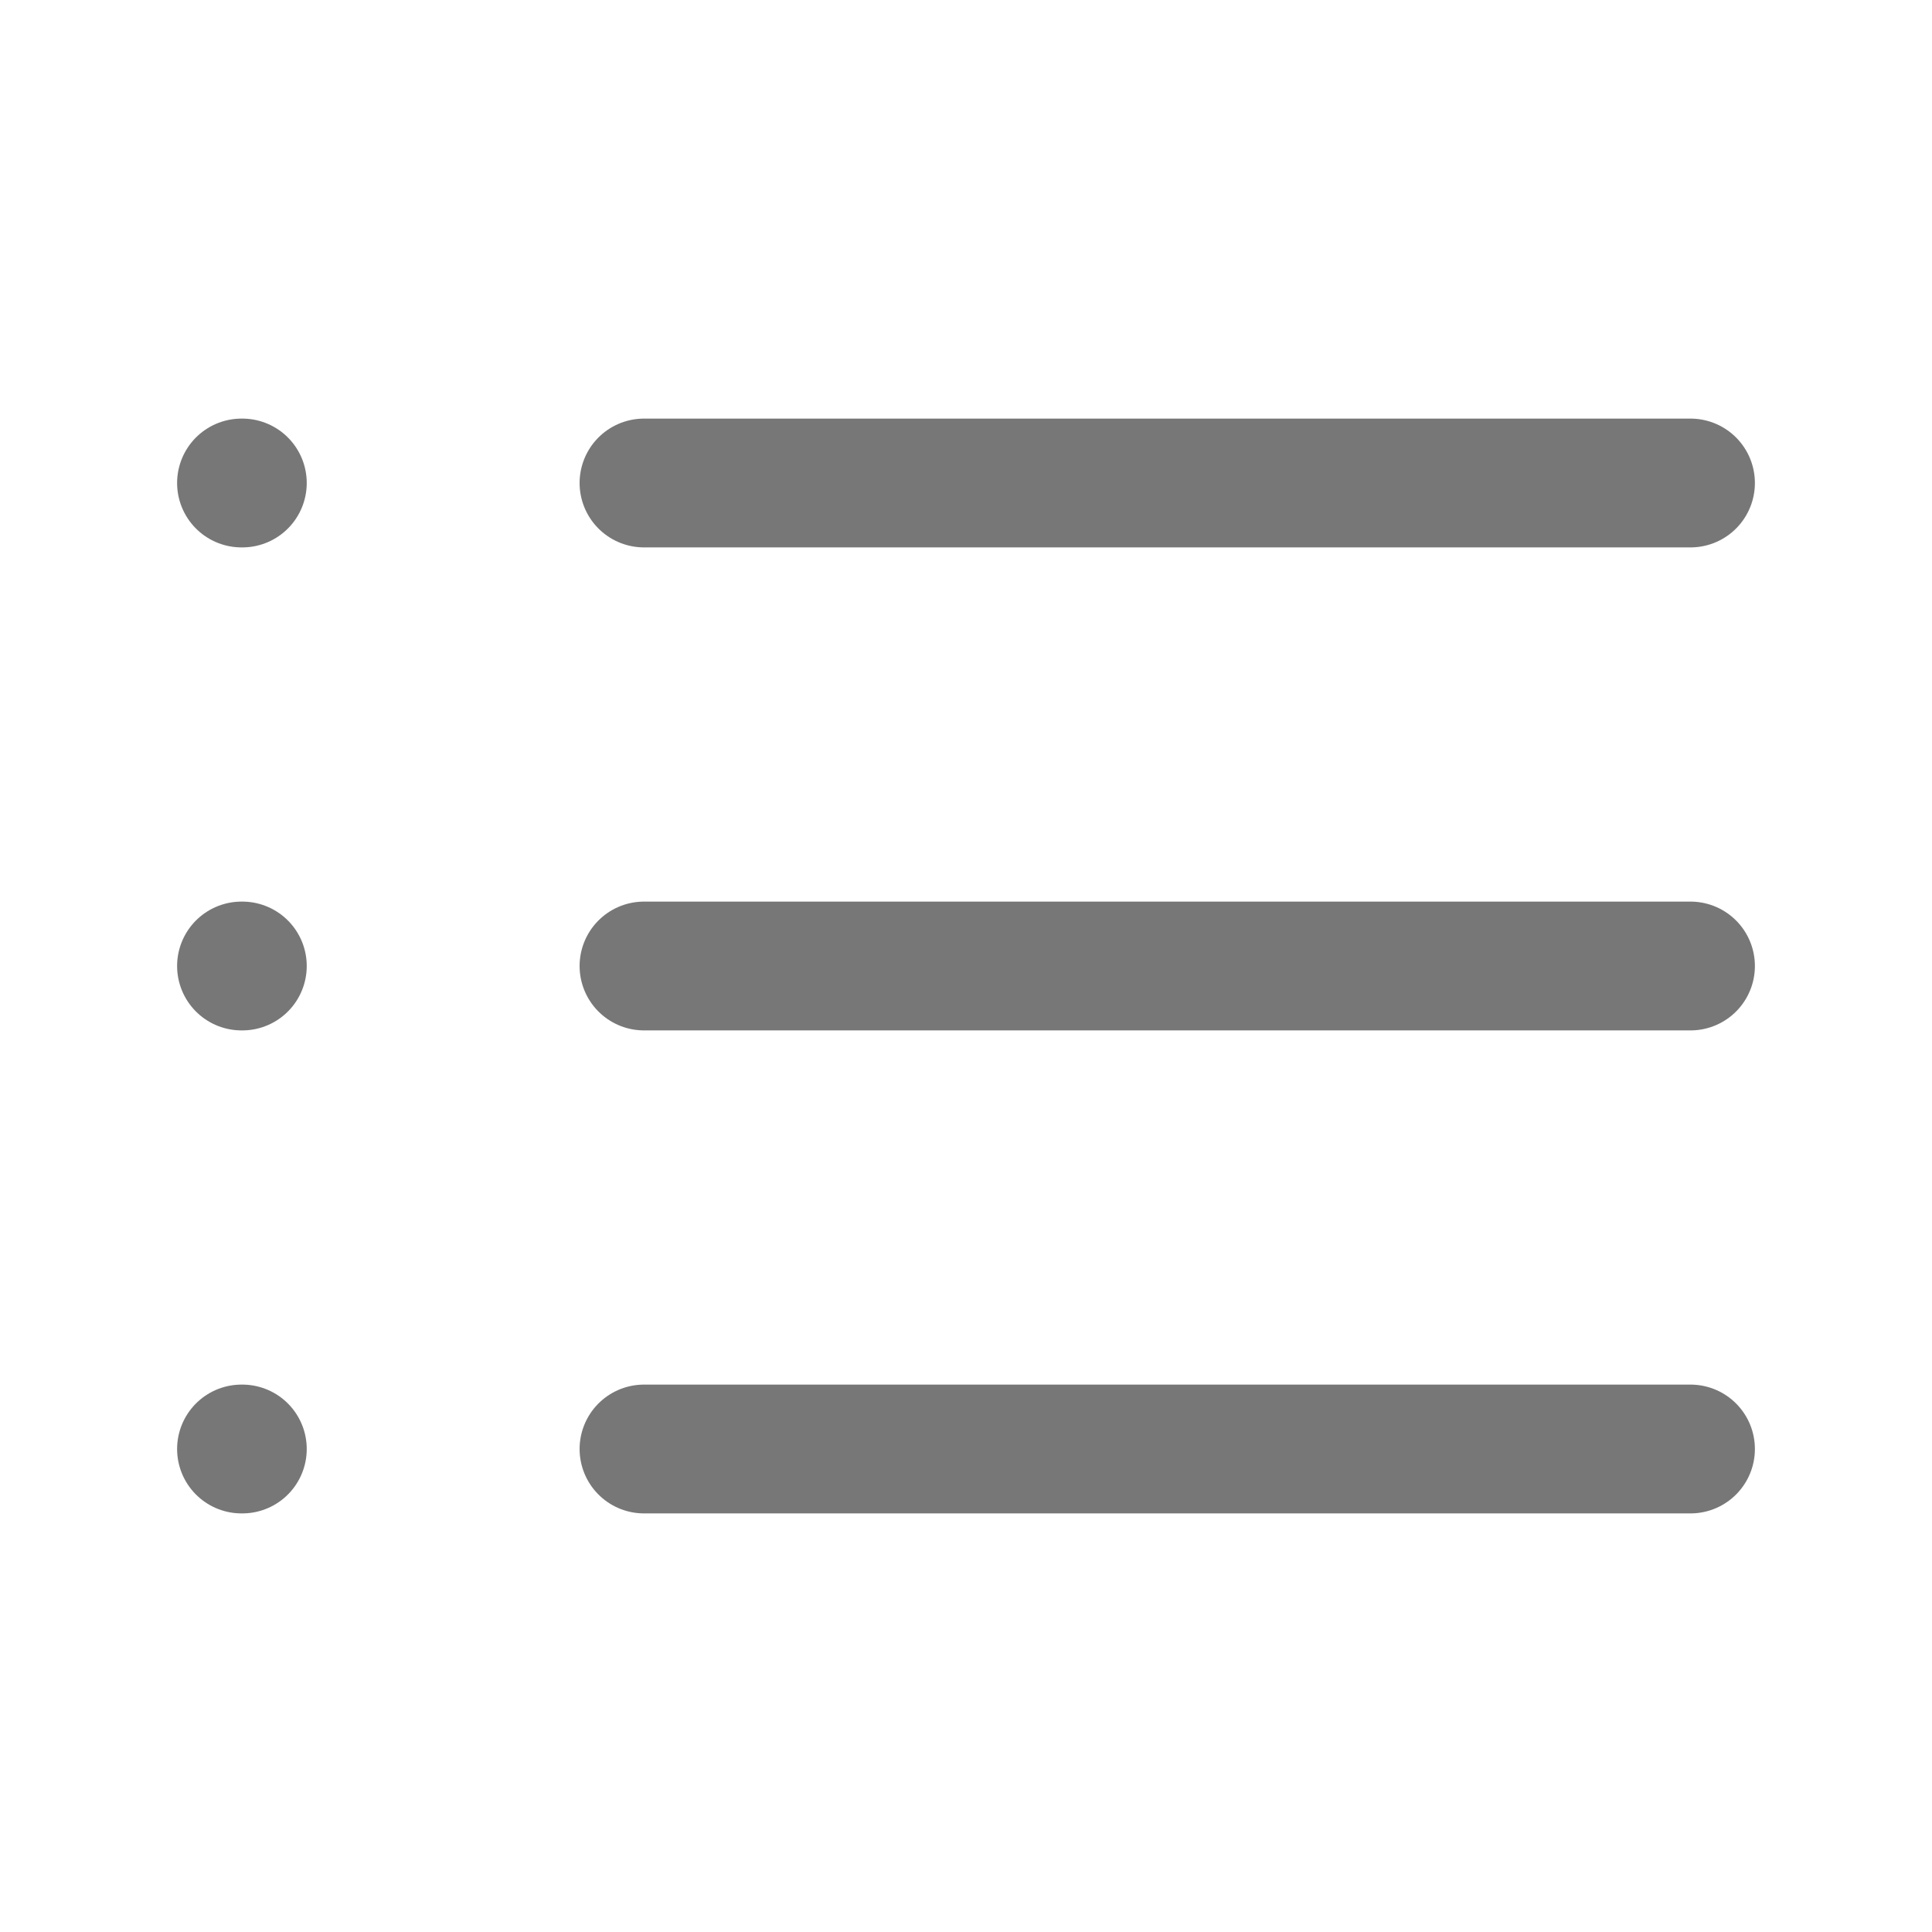
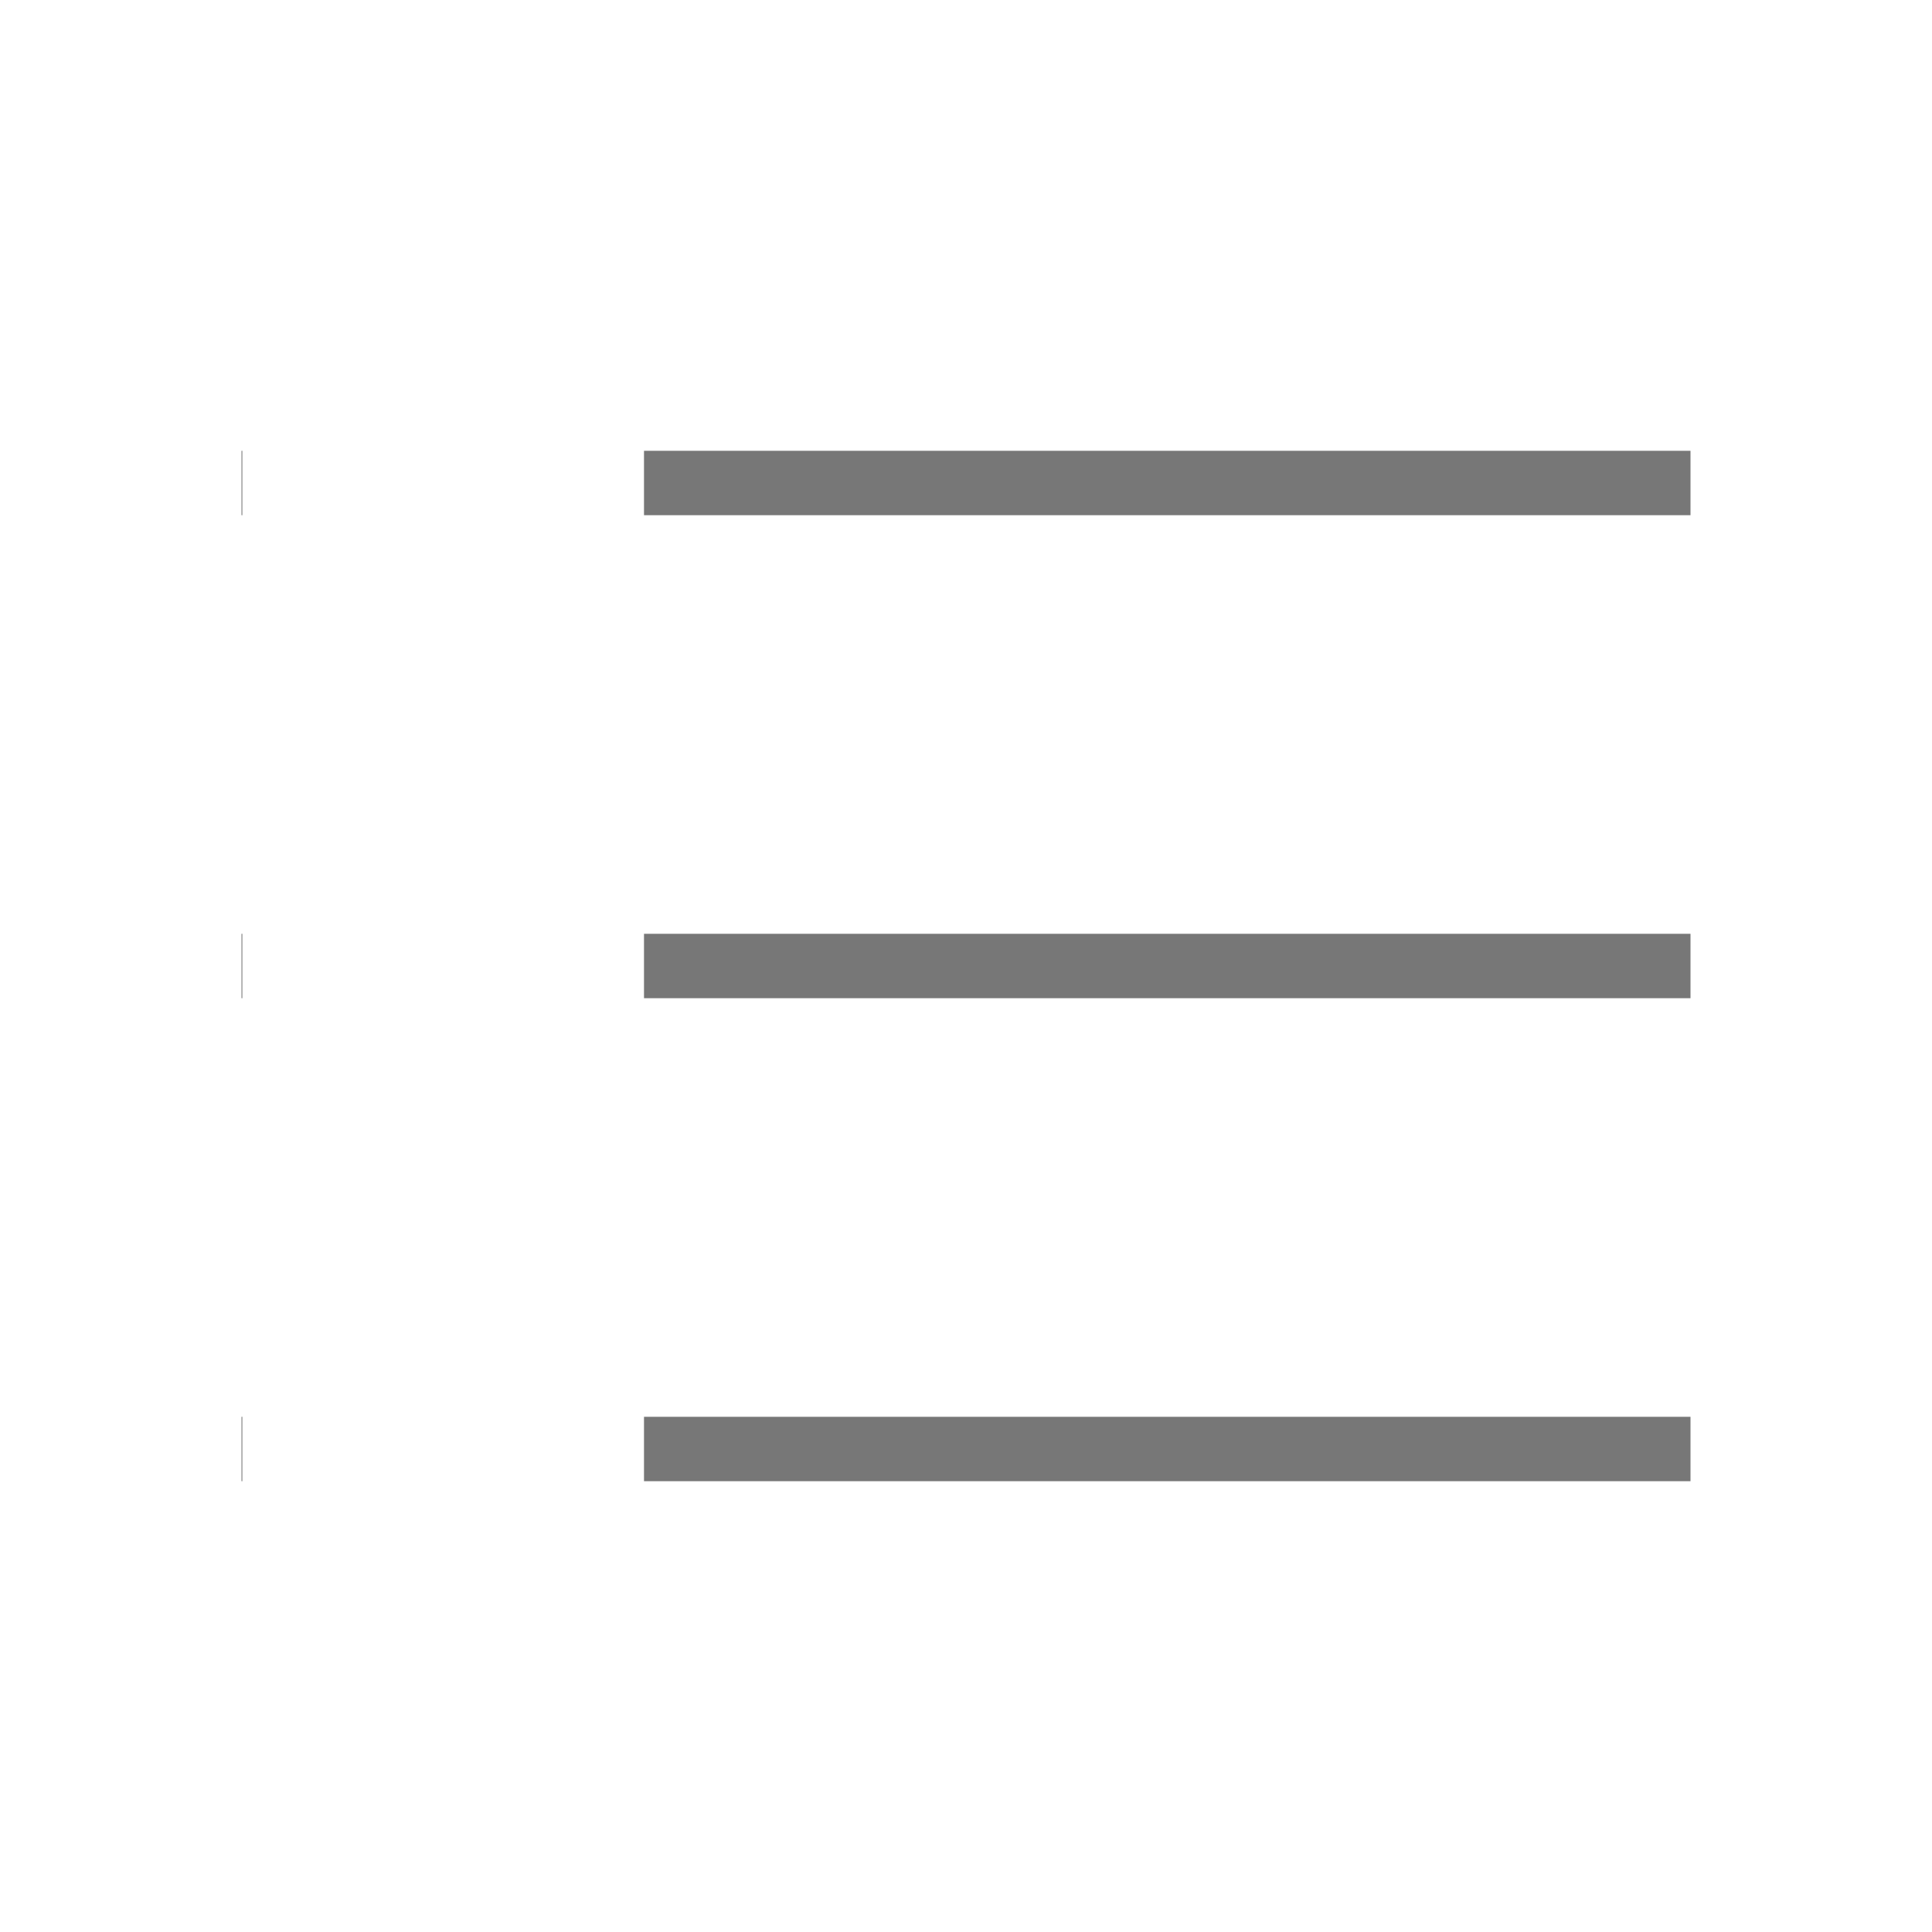
<svg xmlns="http://www.w3.org/2000/svg" width="30" height="30" viewBox="0 0 30 30" fill="none">
-   <path d="M10 7.5H26.25M10 15H26.25M10 22.5H26.25M3.75 7.5H3.763M3.75 15H3.763M3.75 22.5H3.763" stroke="#777777" stroke-width="2" stroke-linecap="round" stroke-linejoin="round" />
+   <path d="M10 7.5H26.25M10 15H26.25M10 22.5H26.25M3.75 7.5H3.763M3.75 15H3.763M3.75 22.5H3.763" stroke="#777777" strokeWidth="2" strokeLinecap="round" strokeLinejoin="round" />
</svg>
